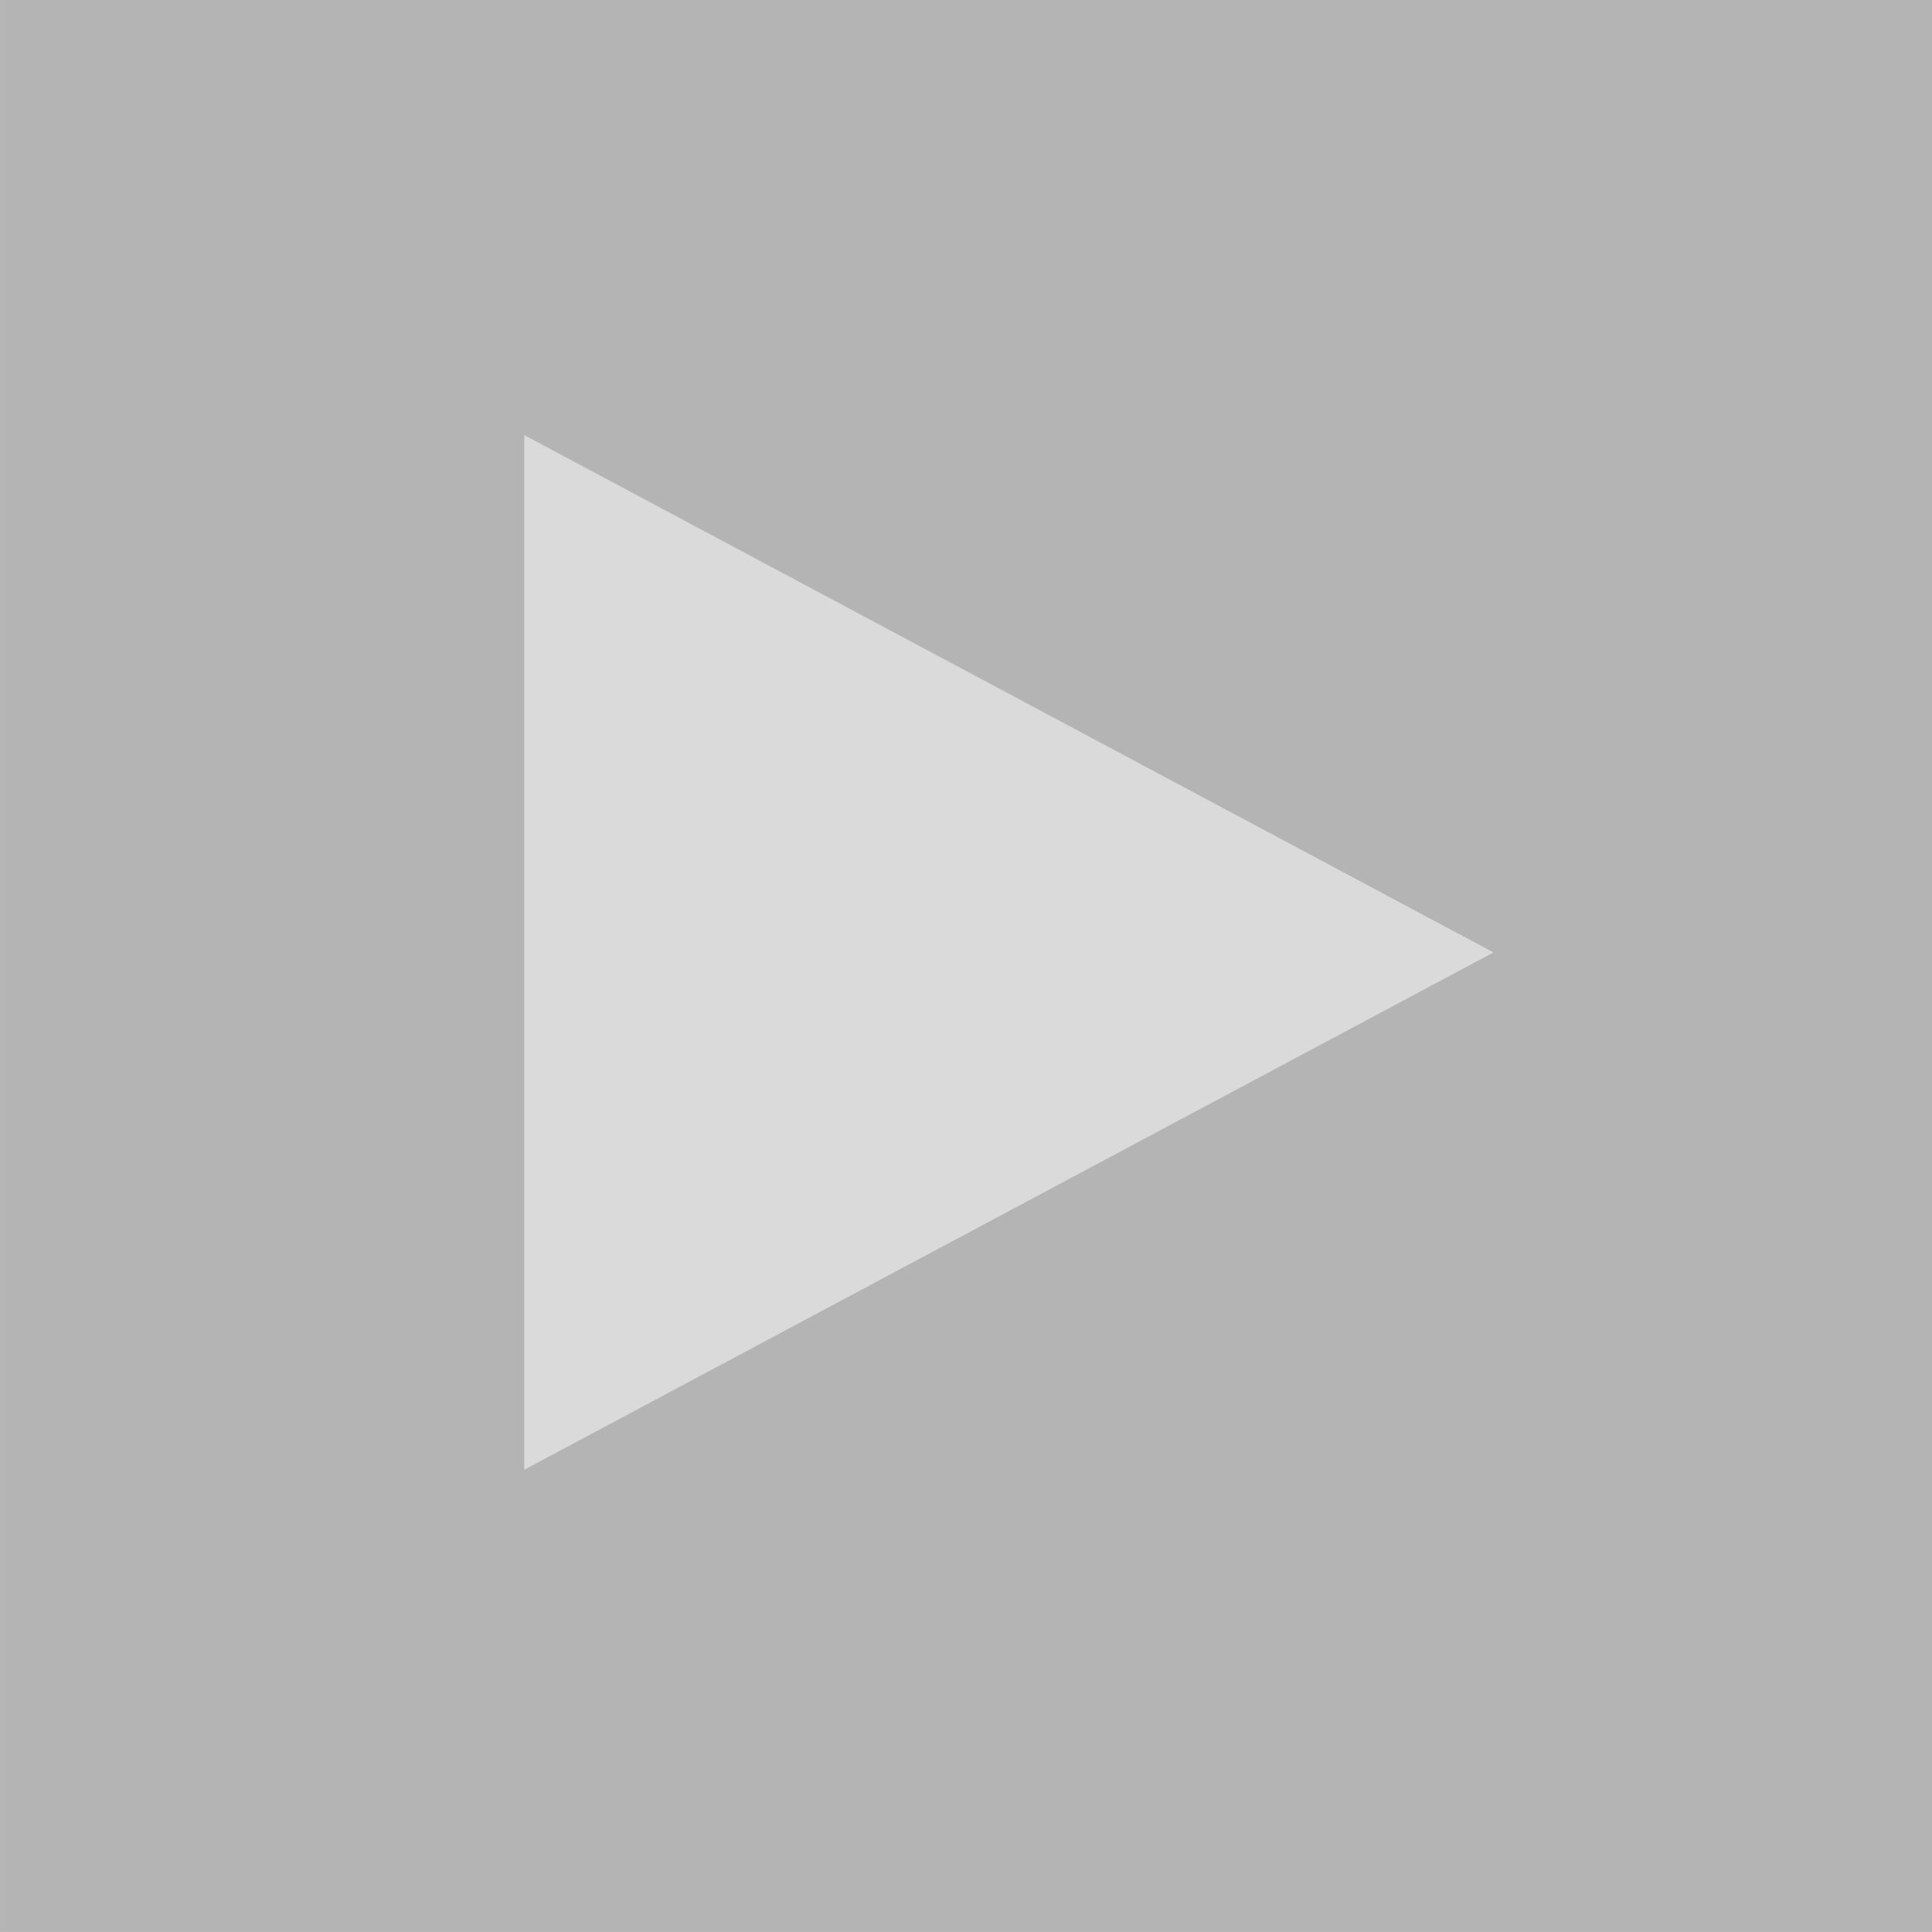
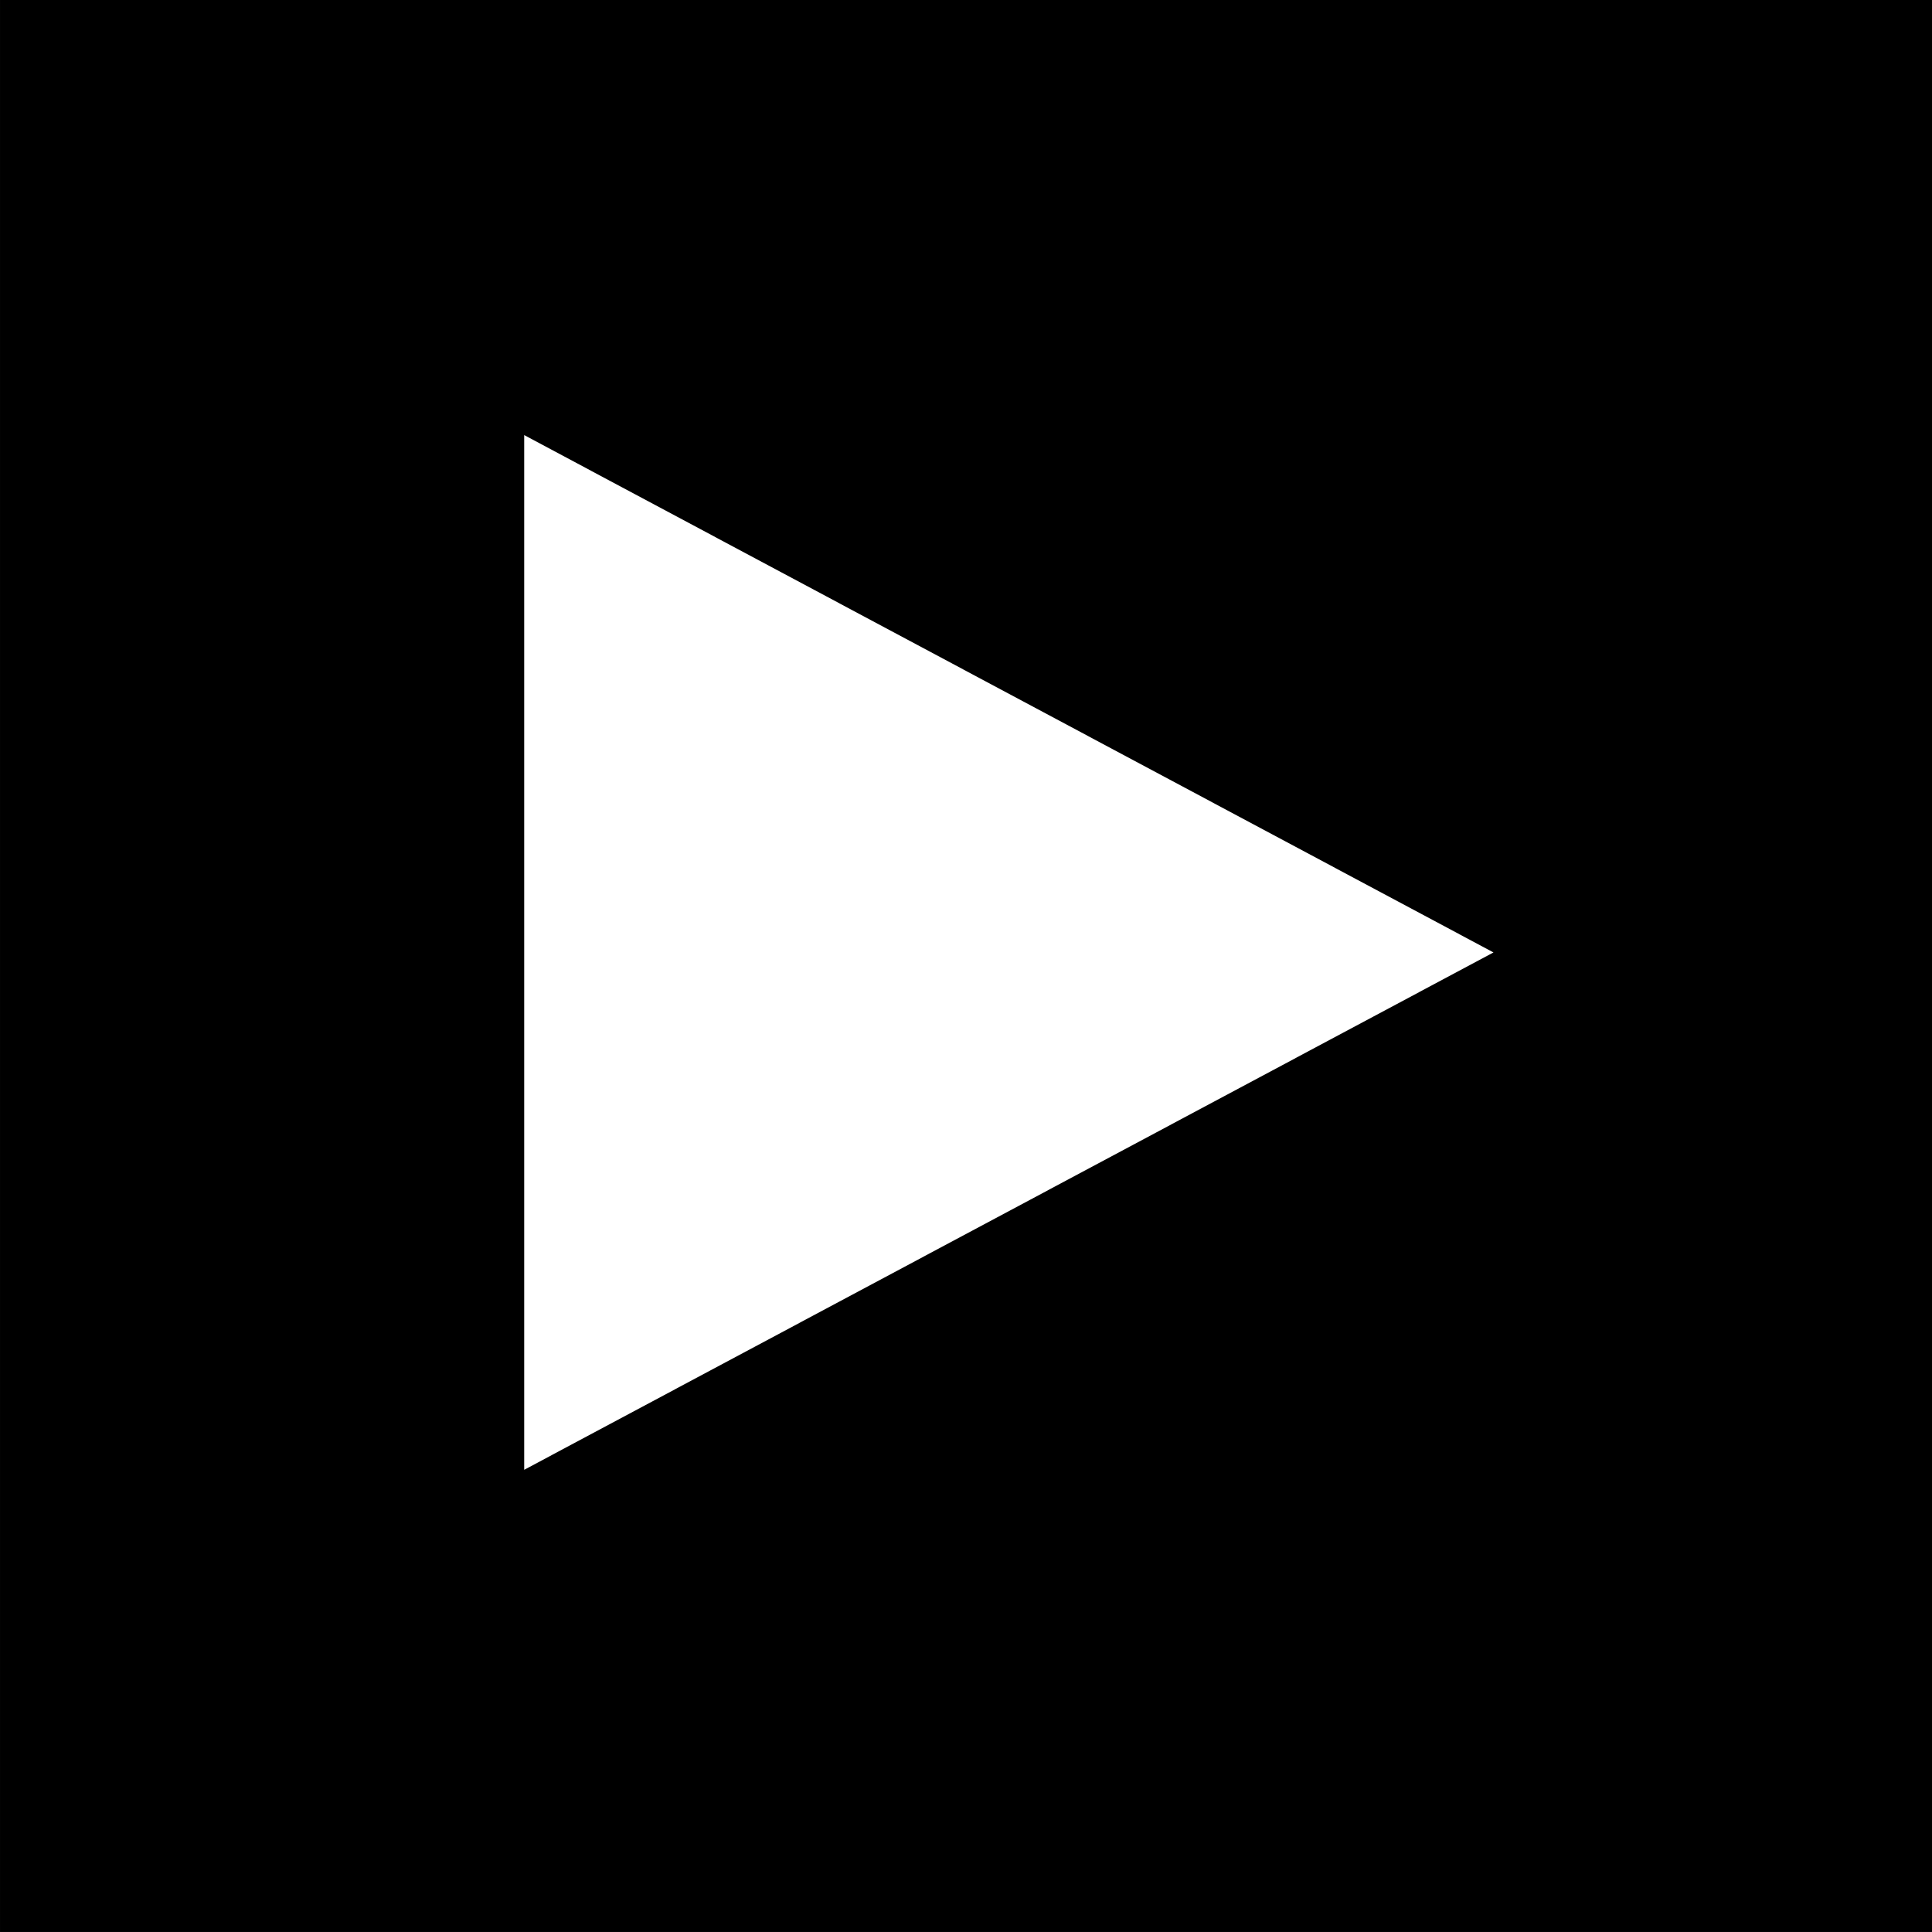
<svg xmlns="http://www.w3.org/2000/svg" version="1.1" width="60" height="60" id="svg4113">
  <defs id="defs4115">
    <clipPath id="clipPath10879-9-7-23-9-7">
      <rect width="70.711" height="70.711" x="2221.382" y="1102.02" transform="matrix(0.7071068,-0.7071068,0.7071068,0.7071068,0,0)" id="rect10881-6-3-1-0-0" style="color:#000000;fill:#000000;fill-opacity:1;fill-rule:nonzero;stroke:none;stroke-width:2;marker:none;visibility:visible;display:inline;overflow:visible;enable-background:accumulate" />
    </clipPath>
  </defs>
-   <g transform="translate(0,-992.3622)" id="layer1">
-     <g transform="matrix(0.5866433,0,0,0.5866433,-1528.476,1376.412)" id="g10934-56-6-6-9-3">
-       <g transform="matrix(0.4275709,0,0,0.4275709,1876.904,-705.4352)" id="g32897-4-6-0-2-5-5-1" style="opacity:0.25;stroke:#ffffff;stroke-opacity:1">
-         <rect width="50" height="50" x="1820.11" y="326.595" transform="matrix(4.784087,0,0,4.784087,-7003.62,-1443.702)" id="rect3100-9-8-2-7-1-3-9-2-6-0" style="color:#000000;fill:#000000;fill-opacity:1;fill-rule:nonzero;stroke:none;stroke-width:1;marker:none;visibility:visible;display:inline;overflow:visible;enable-background:accumulate" />
-       </g>
-       <rect width="100" height="100" x="2300" y="-841.509" transform="matrix(-1.026259,0,0,0.5477635,5096.233,-170.677)" clip-path="url(#clipPath10879-9-7-23-9-7)" id="rect10859-3-6-63-0-1" style="opacity:0.5;color:#000000;fill:#ffffff;fill-opacity:1;fill-rule:nonzero;stroke:none;stroke-width:2;marker:none;visibility:visible;display:inline;overflow:visible;enable-background:accumulate" />
-     </g>
+   <g transform="matrix(0.2508316,0,0,0.2508316,-427.4029,-29.78851)" id="g32897-4-6-0-2-5-5-1" style="opacity:1;stroke:#ffffff;stroke-opacity:1">
+     <rect width="50" height="50" x="1820.11" y="326.595" transform="matrix(4.784087,0,0,4.784087,-7003.62,-1443.702)" id="rect3100-9-8-2-7-1-3-9-2-6-0" style="color:#000000;fill:#000000;fill-opacity:1;fill-rule:nonzero;stroke:none;stroke-width:1;marker:none;visibility:visible;display:inline;overflow:visible;enable-background:accumulate" />
  </g>
+   <rect width="100" height="100" x="2300" y="-841.509" transform="matrix(-0.6020481,0,0,0.3213418,1461.195,283.9238)" clip-path="url(#clipPath10879-9-7-23-9-7)" id="rect10859-3-6-63-0-1" style="opacity:1;color:#000000;fill:#ffffff;fill-opacity:1;fill-rule:nonzero;stroke:none;stroke-width:2;marker:none;visibility:visible;display:inline;overflow:visible;enable-background:accumulate" />
</svg>
